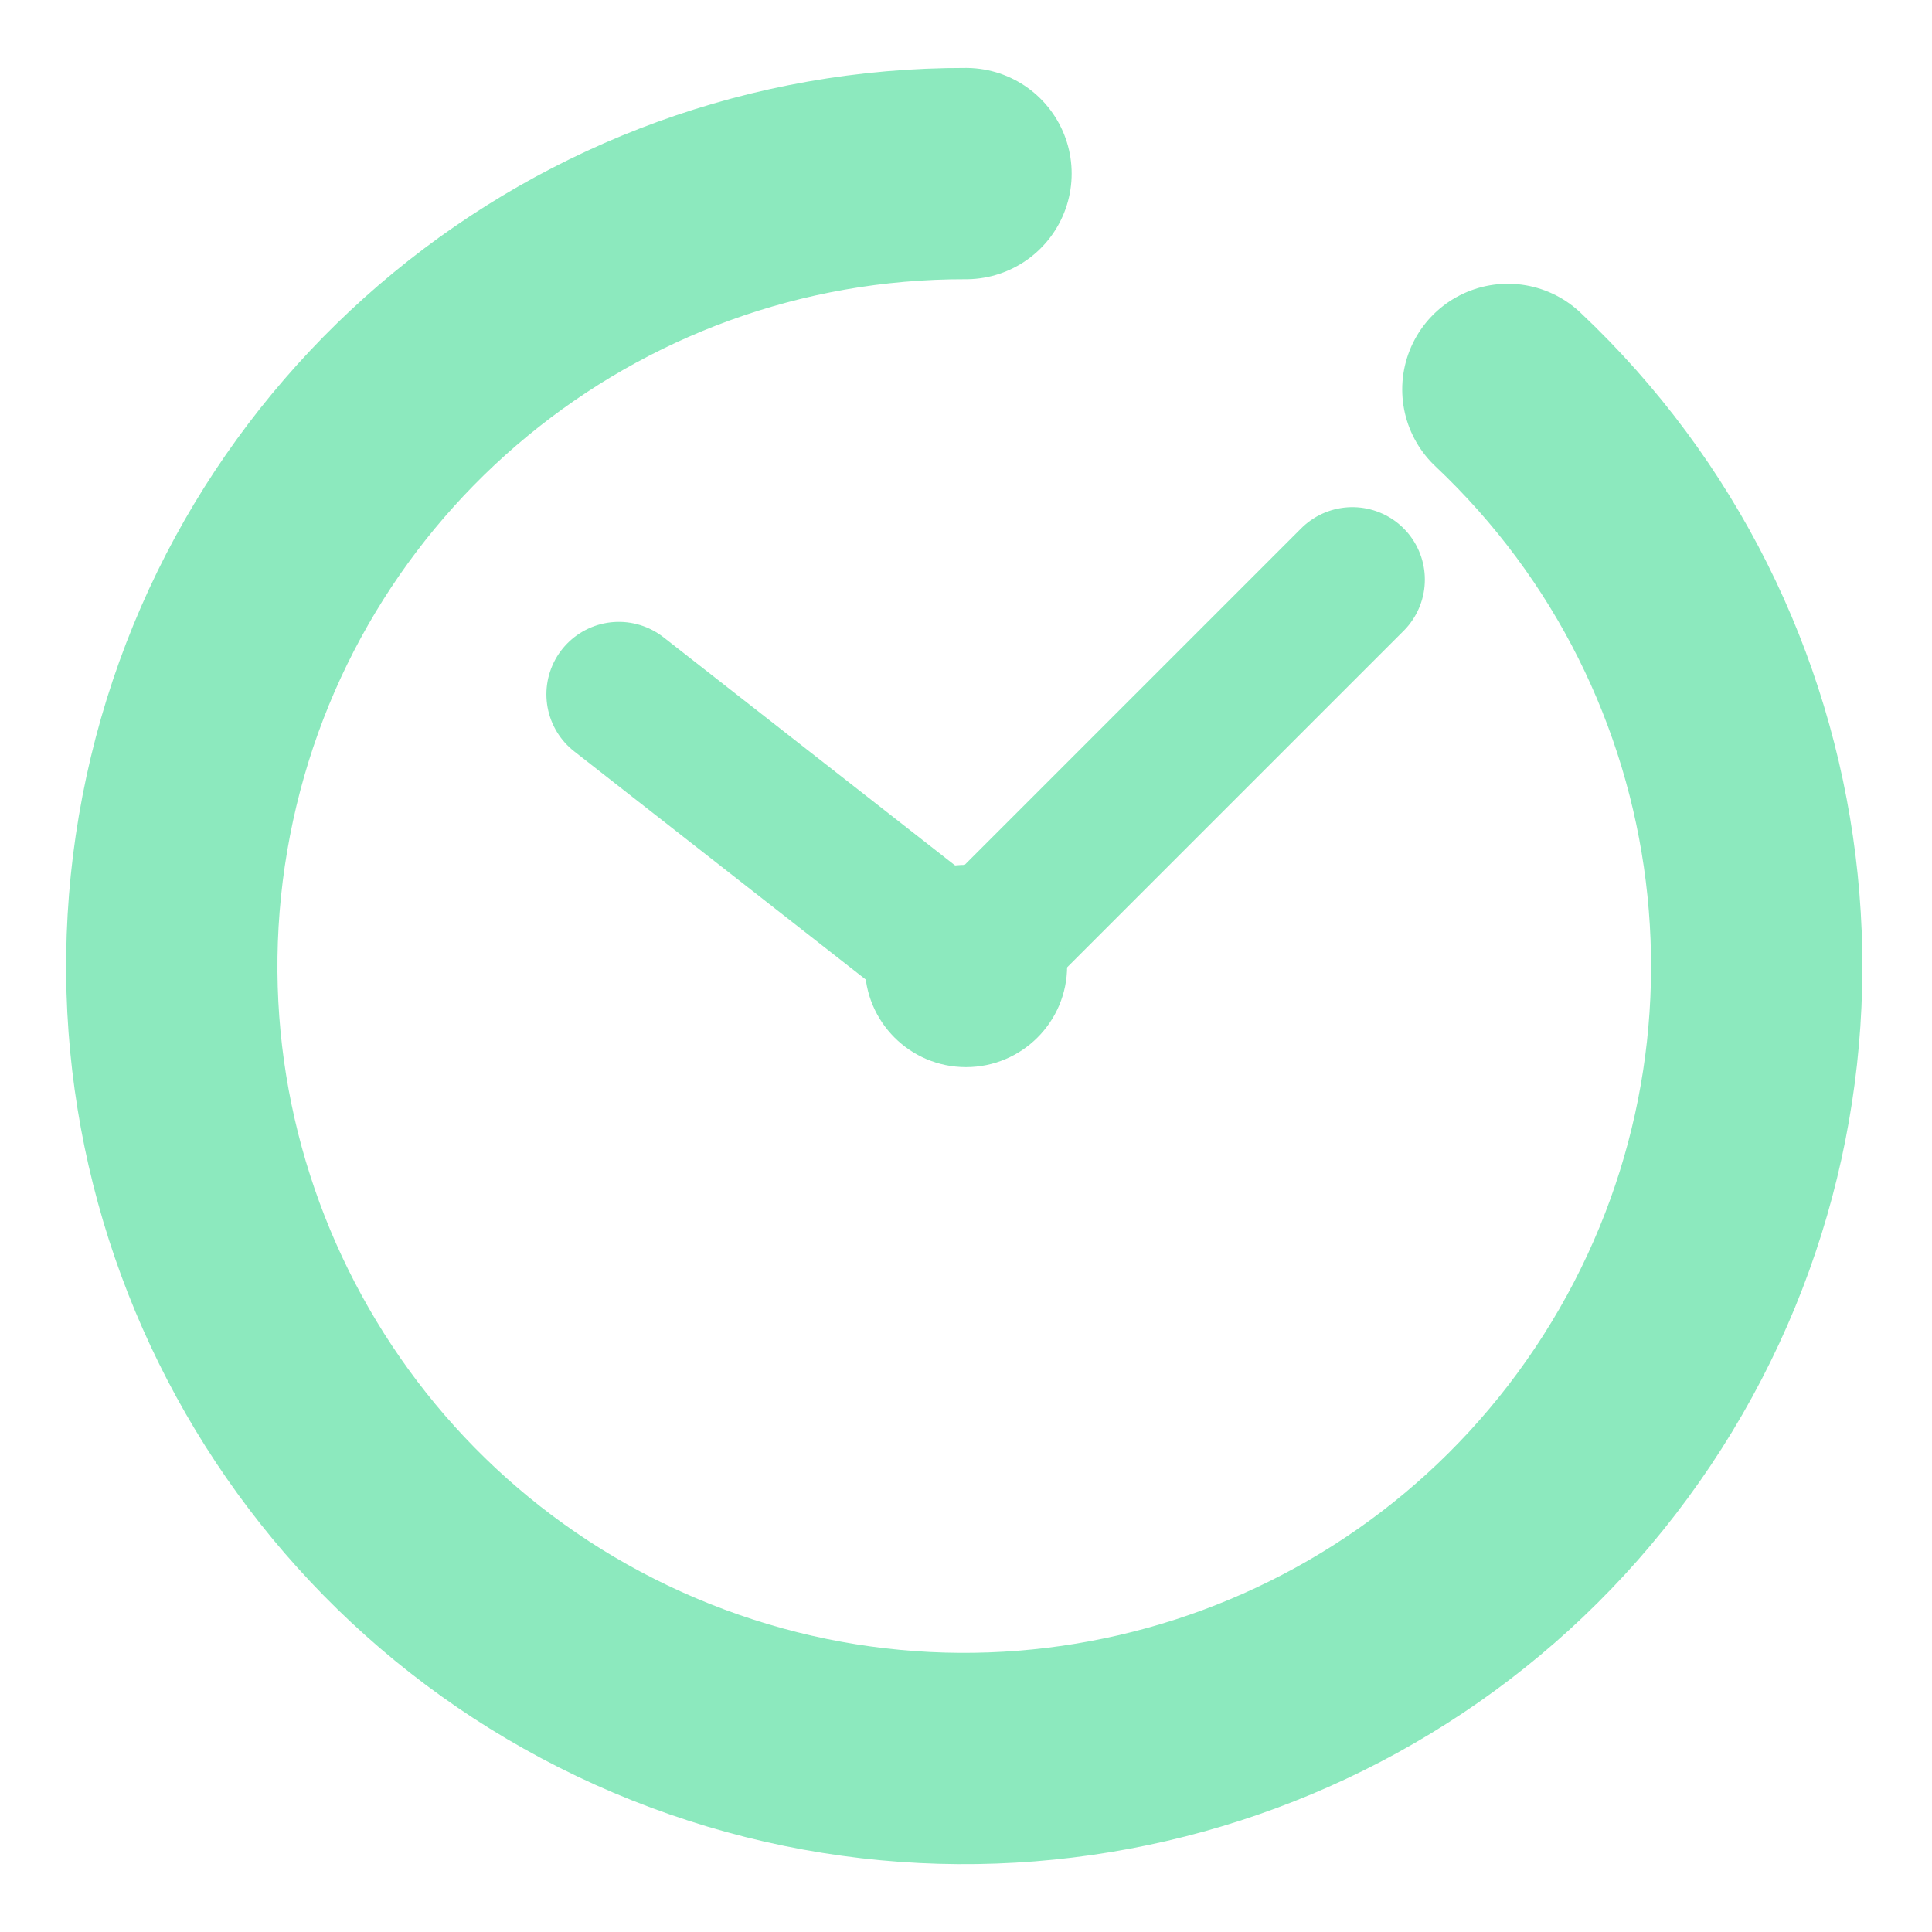
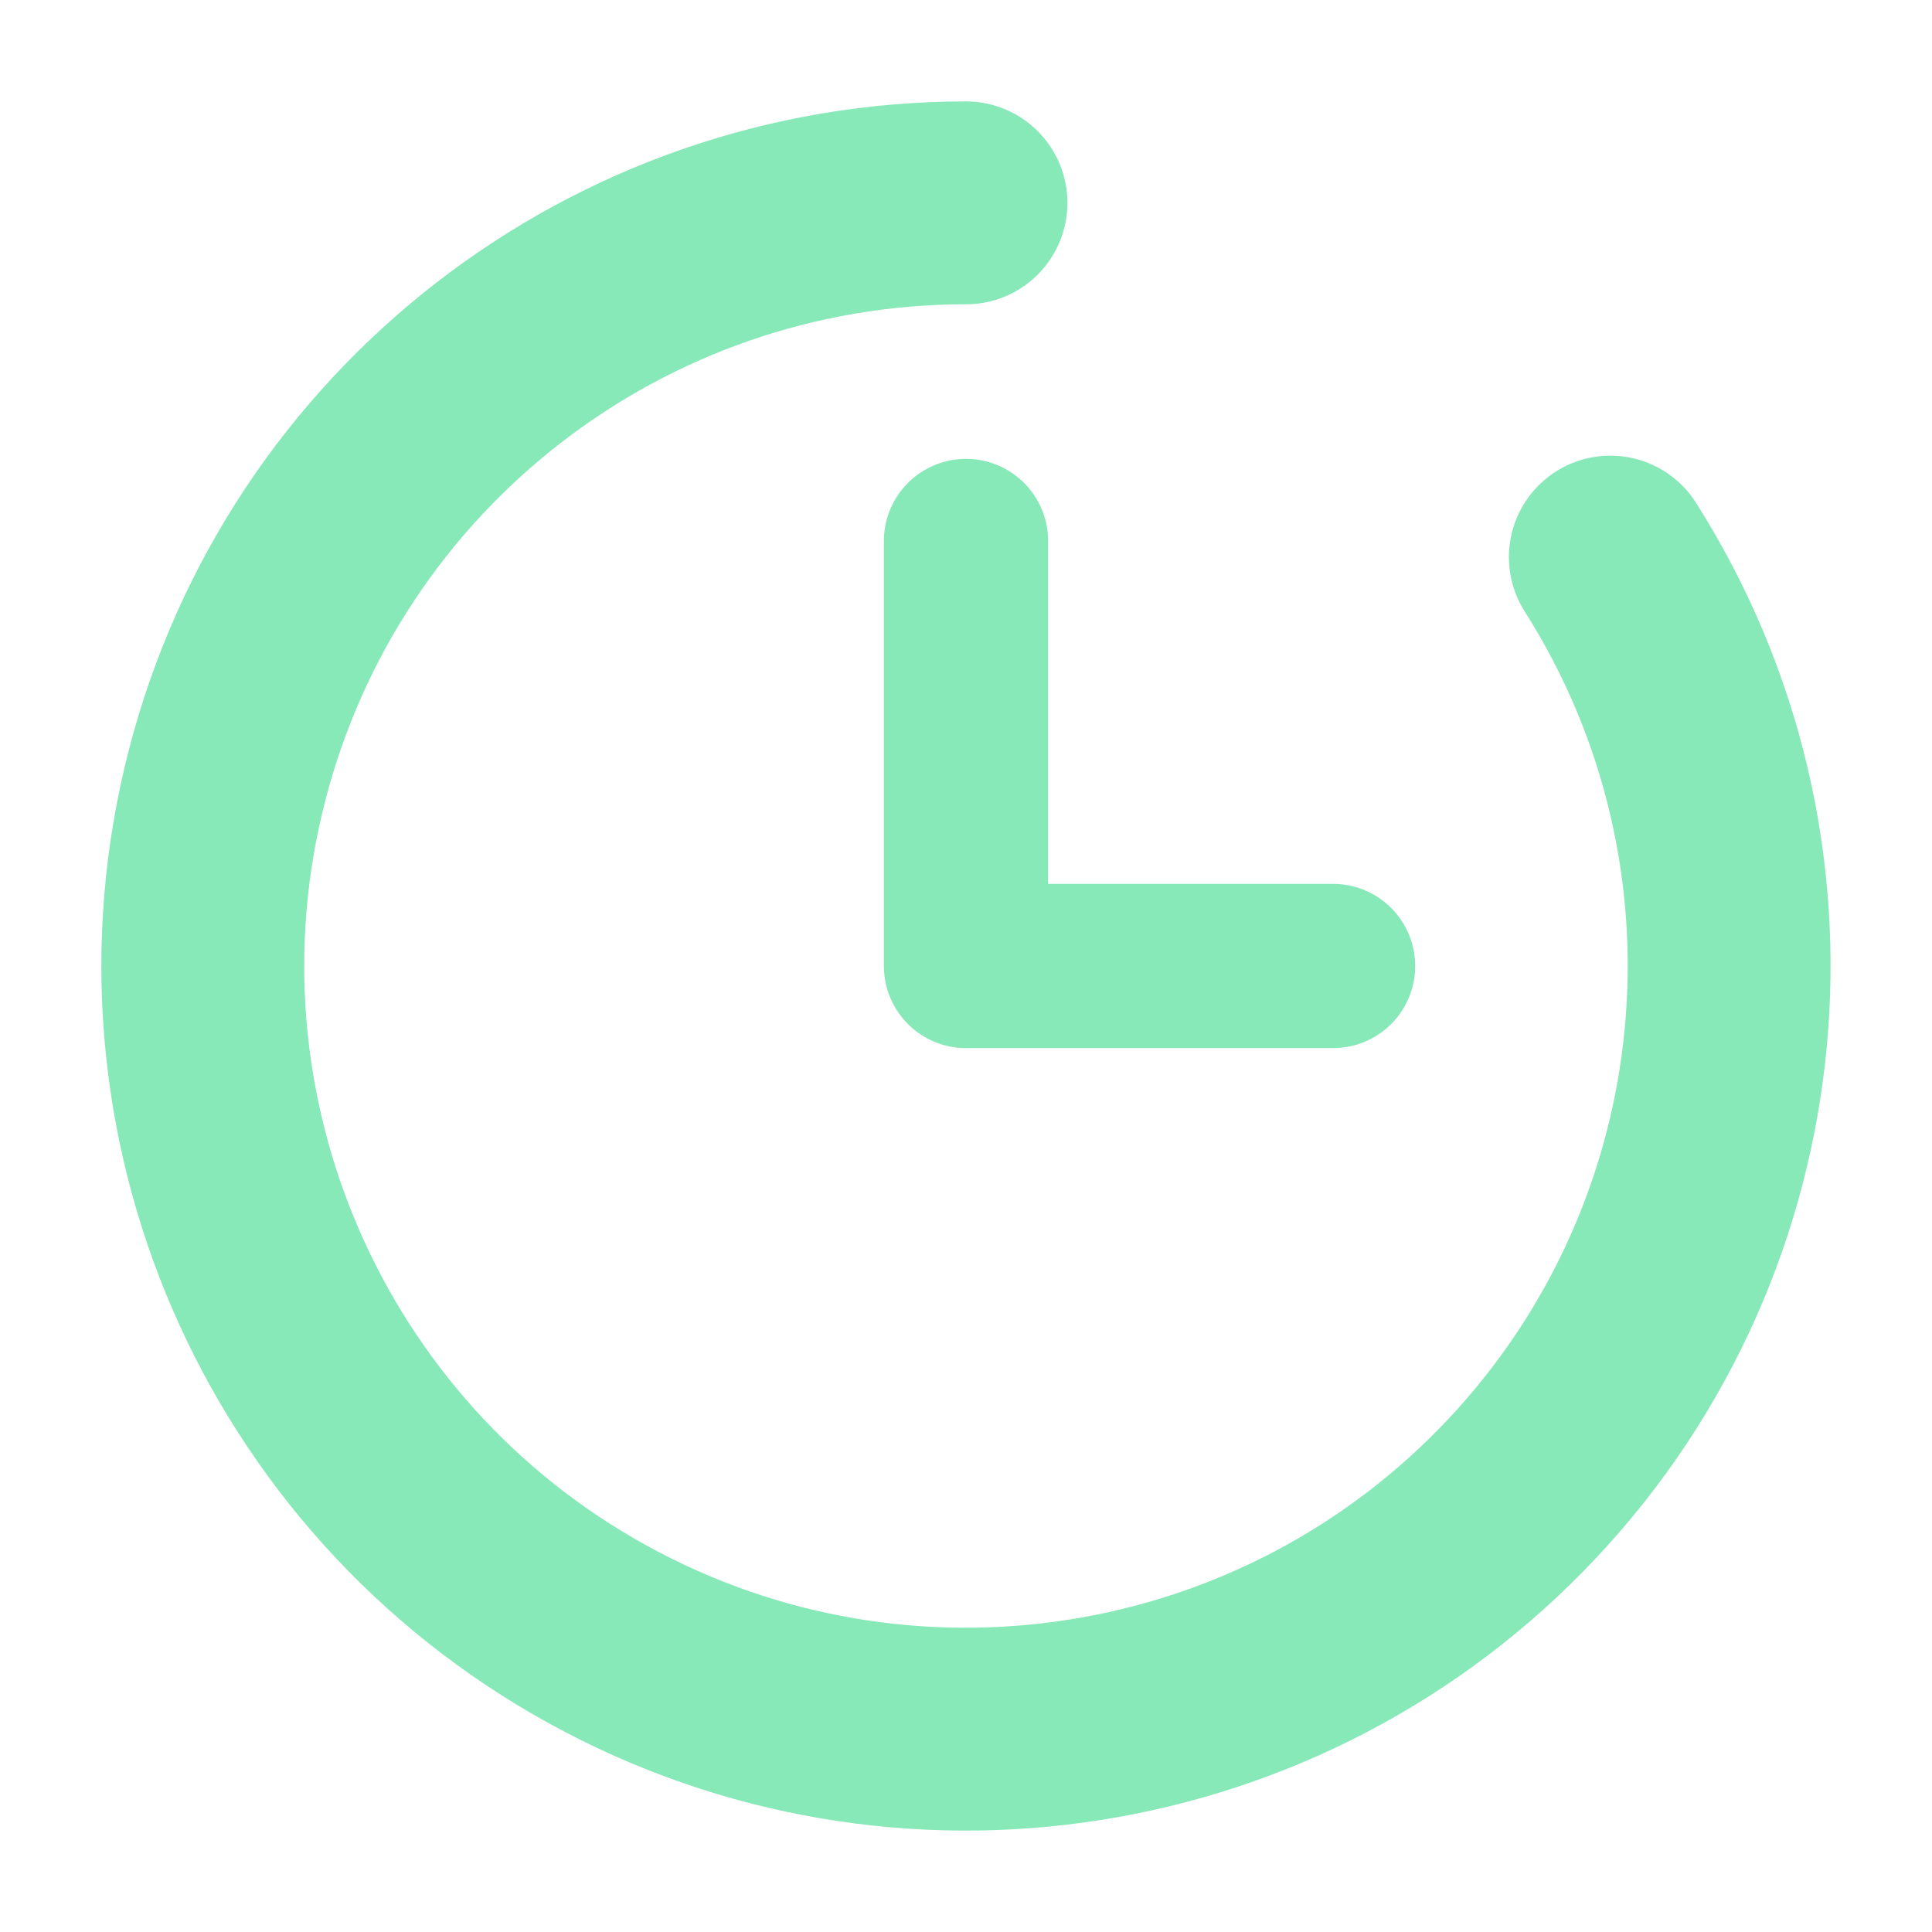
<svg xmlns="http://www.w3.org/2000/svg" width="128" height="128" viewBox="0 0 128 128">
-   <g fill="none" stroke="#8CE9BE" stroke-linecap="round" stroke-linejoin="round">
-     <path d="M99.9 25.8 A52.5 52.5 0 1 1 64 11.5" stroke-width="14" />
-     <path d="M41 46 L64 64 L89.6 38.4" stroke-width="9.6" />
+   <g fill="none" stroke="#87E8B8" stroke-linecap="round" stroke-linejoin="round">
+     <path d="M106.689 36.909 A50.56 50.56 0 1 1 64 13.44" stroke-width="13.44" />
+     <path d="M64 35.84 V64 H88.32" stroke-width="10.88" />
  </g>
-   <circle cx="64" cy="64" r="6.7" fill="#8CE9BE" />
</svg>
